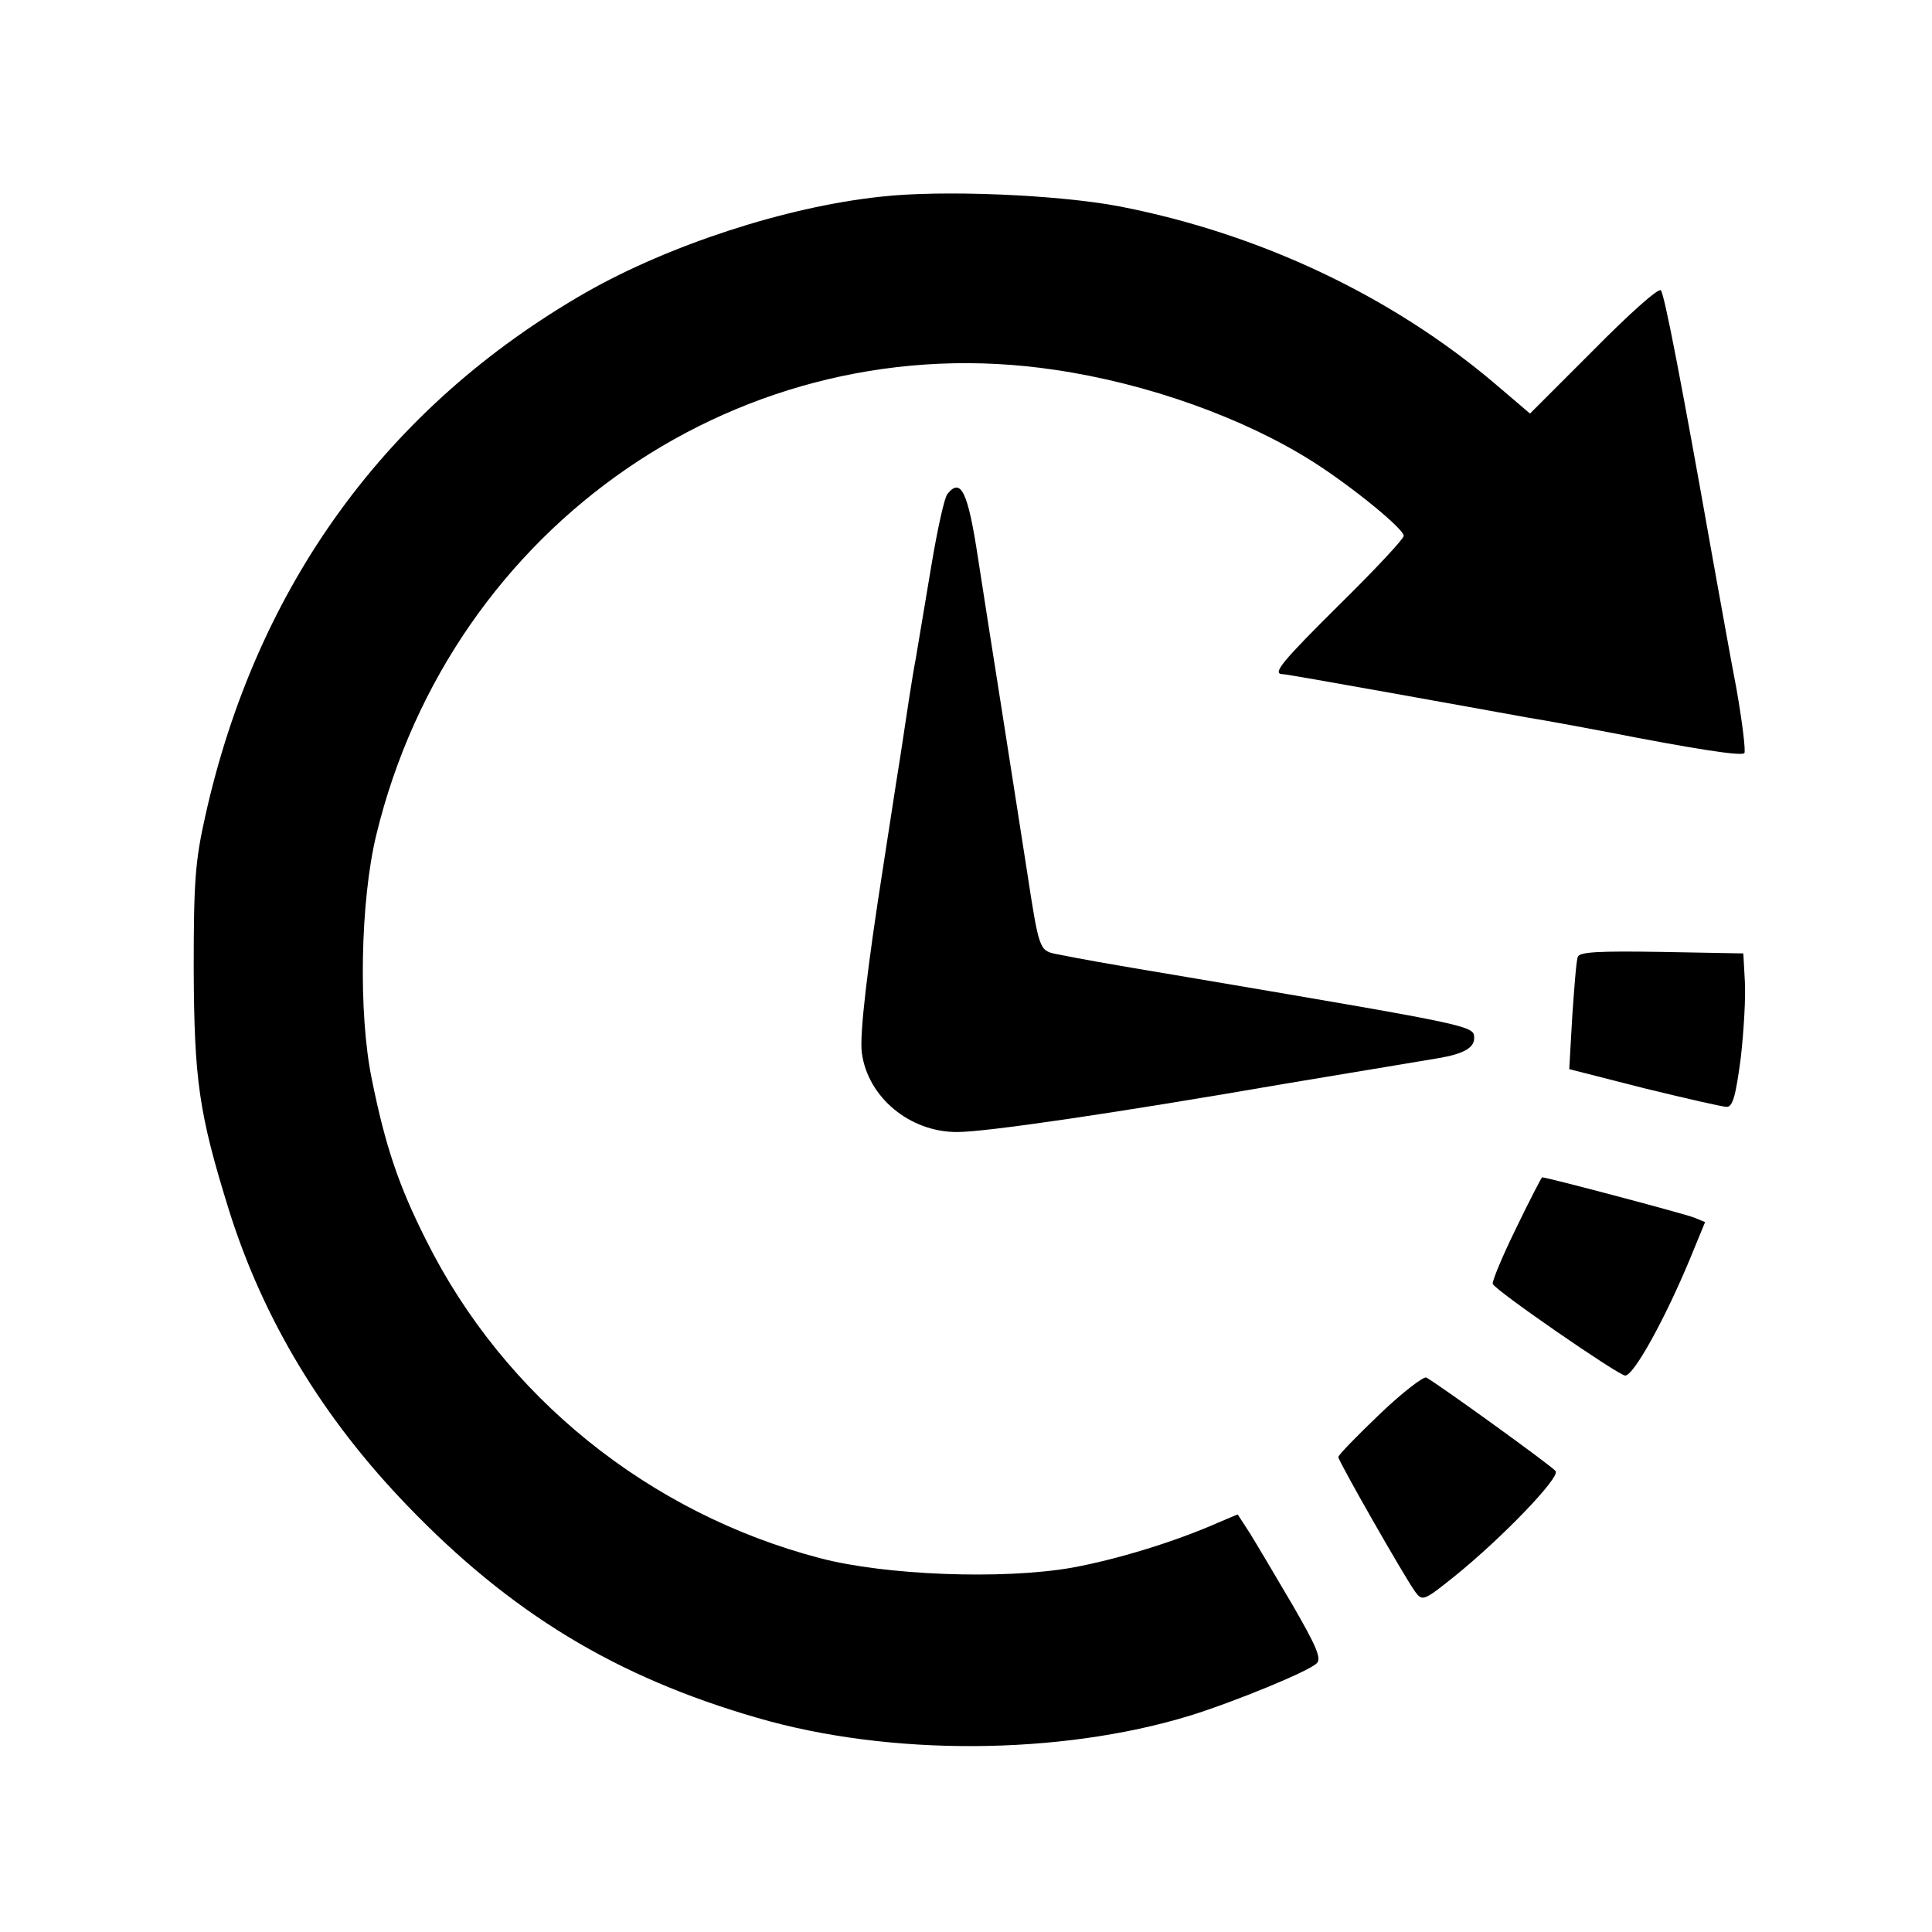
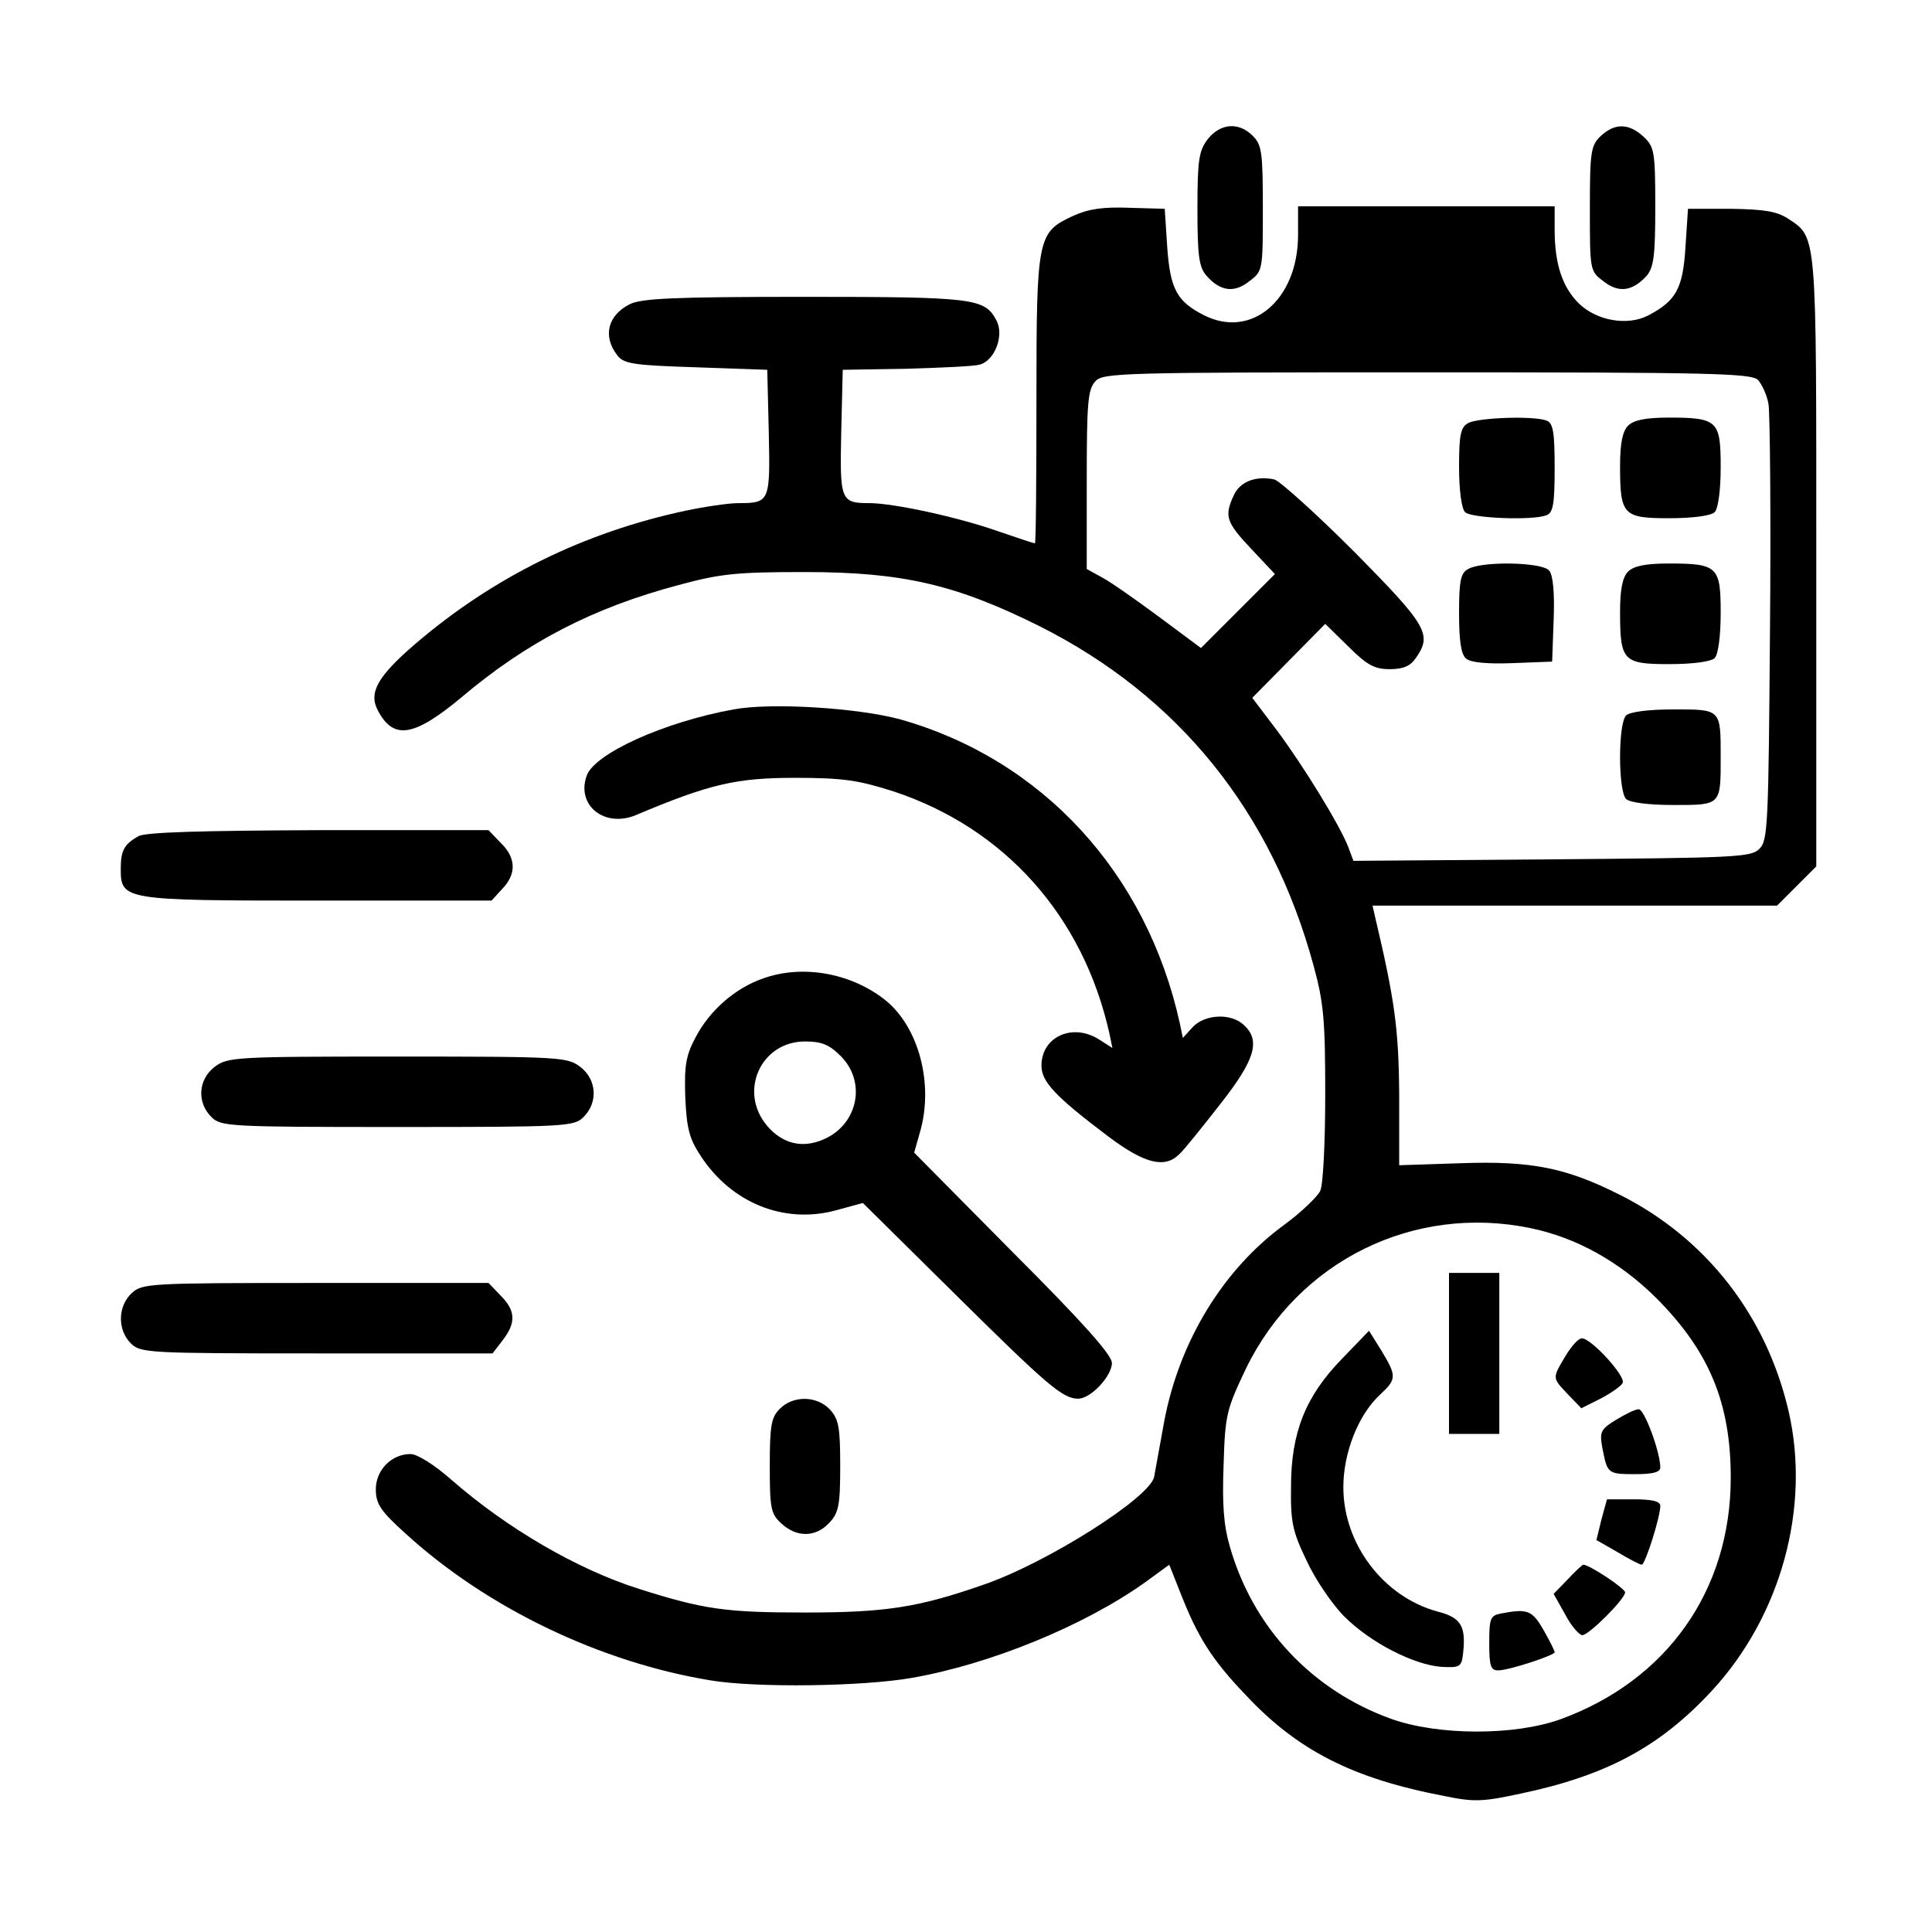
<svg xmlns="http://www.w3.org/2000/svg" version="1.0" width="384pt" height="384pt" viewBox="0 0 384 384" preserveAspectRatio="xMidYMid meet">
  <g transform="translate(0,384) scale(0.1,-0.1)" fill="#000000" stroke="none">
-     <path d="M1750 3449 c-188 -20 -420 -96 -585 -190 -396 -227 -655 -583 -757 -1041 -20 -89 -23 -130 -23 -303 1 -222 10 -287 70 -480 68 -217 186 -413 355 -588 205 -213 414 -340 694 -421 263 -77 603 -75 861 4 90 28 236 88 252 104 10 9 0 33 -48 116 -34 58 -72 122 -85 143 l-24 37 -38 -16 c-88 -39 -204 -74 -292 -90 -138 -24 -371 -15 -500 19 -340 89 -628 321 -783 632 -54 107 -81 186 -108 320 -27 131 -23 354 9 486 150 618 731 1016 1348 924 185 -27 377 -96 514 -183 77 -49 180 -133 180 -147 0 -6 -56 -66 -125 -134 -118 -117 -138 -141 -115 -141 5 0 96 -16 202 -35 106 -19 234 -42 283 -51 50 -8 122 -22 160 -29 174 -34 265 -48 272 -42 3 4 -4 62 -16 130 -13 67 -33 181 -46 252 -64 361 -97 531 -104 538 -5 5 -65 -49 -134 -119 l-126 -126 -68 58 c-207 176 -470 300 -749 354 -122 23 -352 33 -474 19z" />
-     <path d="M1883 2858 c-6 -7 -20 -71 -32 -143 -12 -71 -26 -155 -31 -185 -6 -30 -19 -116 -30 -190 -12 -74 -27 -175 -35 -225 -31 -198 -47 -332 -42 -368 12 -88 95 -157 189 -157 57 0 305 36 658 97 146 24 281 47 300 50 47 8 70 20 70 39 0 25 7 24 -553 119 -203 34 -223 38 -279 49 -32 7 -33 9 -57 166 -11 69 -33 213 -50 320 -17 107 -38 242 -47 300 -20 132 -34 162 -61 128z" />
-     <path d="M3136 1938 c-3 -7 -7 -60 -11 -118 l-6 -105 149 -38 c82 -20 156 -37 164 -37 12 0 18 22 28 98 6 53 10 122 8 152 l-3 55 -163 3 c-125 2 -163 0 -166 -10z" />
-     <path d="M3013 1398 c-28 -57 -48 -106 -46 -110 8 -15 249 -181 263 -182 17 -1 80 114 129 232 l30 73 -22 9 c-17 7 -292 80 -302 80 -1 0 -25 -46 -52 -102z" />
-     <path d="M2743 1030 c-46 -44 -83 -82 -83 -86 0 -8 133 -241 153 -268 14 -19 17 -18 78 31 92 74 210 196 201 209 -6 9 -229 170 -257 186 -5 3 -47 -29 -92 -72z" />
+     <path d="M2401 3564 c-18 -23 -21 -41 -21 -139 0 -93 3 -116 18 -133 27 -31 55 -35 85 -11 27 20 27 22 27 145 0 111 -2 126 -20 144 -28 28 -64 25 -89 -6z" />
+     <path d="M3182 3570 c-20 -19 -22 -30 -22 -145 0 -122 0 -124 27 -144 30 -24 58 -20 86 11 14 17 17 40 17 137 0 110 -2 119 -23 139 -29 27 -57 28 -85 2z" />
+     <path d="M2133 3411 c-71 -33 -73 -41 -73 -366 0 -157 -1 -285 -3 -285 -2 0 -35 11 -73 24 -79 28 -208 56 -256 56 -57 0 -59 5 -56 141 l3 124 125 2 c69 2 135 5 146 8 31 7 51 59 34 89 -23 43 -44 46 -381 46 -261 0 -325 -3 -348 -15 -43 -22 -53 -63 -25 -100 13 -18 30 -21 157 -25 l142 -5 3 -124 c3 -138 2 -141 -60 -141 -20 0 -67 -7 -105 -15 -202 -43 -383 -132 -539 -266 -73 -63 -92 -96 -73 -131 31 -59 71 -53 165 25 131 111 263 179 432 224 85 23 116 26 252 26 194 0 300 -25 465 -107 277 -139 463 -369 546 -676 20 -73 23 -108 23 -255 0 -93 -4 -180 -10 -192 -5 -11 -37 -42 -71 -67 -122 -89 -209 -232 -239 -391 -9 -49 -18 -99 -20 -110 -7 -41 -214 -172 -340 -215 -129 -45 -194 -55 -354 -55 -157 0 -201 6 -330 47 -123 39 -262 120 -373 217 -34 30 -68 51 -81 51 -38 0 -69 -32 -69 -70 0 -29 9 -43 59 -88 162 -148 387 -256 607 -292 91 -15 302 -12 399 5 155 27 342 103 464 190 l48 35 21 -53 c35 -90 63 -135 131 -206 103 -110 212 -166 396 -201 58 -12 76 -11 150 5 172 36 278 94 380 204 138 149 197 365 153 556 -44 190 -164 344 -335 430 -107 54 -176 68 -317 63 l-122 -4 0 141 c-1 131 -9 188 -48 353 l-5 22 402 0 402 0 39 39 39 39 0 606 c0 661 2 643 -57 682 -22 14 -47 18 -113 19 l-85 0 -5 -76 c-5 -83 -19 -107 -74 -136 -41 -21 -101 -11 -137 23 -33 32 -49 78 -49 147 l0 47 -255 0 -255 0 0 -57 c0 -129 -93 -208 -188 -159 -53 27 -66 52 -72 134 l-5 77 -70 2 c-52 2 -81 -2 -112 -16z m1361 -326 c8 -9 18 -30 21 -48 3 -18 5 -220 3 -449 -3 -385 -4 -419 -21 -435 -16 -17 -49 -18 -412 -21 l-395 -3 -10 27 c-17 44 -89 161 -141 231 l-50 66 72 73 73 74 46 -45 c37 -37 52 -45 82 -45 27 0 41 6 52 22 33 47 23 64 -121 210 -76 76 -148 141 -160 145 -36 8 -69 -4 -81 -32 -19 -41 -15 -53 35 -106 l47 -50 -73 -73 -74 -74 -82 61 c-46 34 -97 70 -114 79 l-31 17 0 177 c0 151 2 180 17 196 15 17 49 18 659 18 564 0 644 -2 658 -15z m-452 -1686 c92 -19 177 -67 249 -138 106 -106 149 -209 149 -358 0 -224 -127 -403 -338 -480 -91 -33 -244 -33 -338 1 -157 57 -273 181 -319 340 -13 44 -16 85 -13 165 3 100 6 110 45 192 104 213 333 326 565 278z" />
+     <path d="M2918 2999 c-15 -8 -18 -24 -18 -87 0 -47 5 -83 12 -90 12 -12 134 -17 162 -6 13 5 16 23 16 94 0 71 -3 89 -16 94 -25 10 -137 6 -156 -5z" />
+     <path d="M3236 2994 c-11 -11 -16 -35 -16 -80 0 -98 6 -104 98 -104 47 0 83 5 90 12 7 7 12 43 12 90 0 92 -6 98 -104 98 -45 0 -69 -5 -80 -16z" />
+     <path d="M2918 2709 c-15 -8 -18 -24 -18 -88 0 -55 4 -82 14 -90 9 -8 43 -11 93 -9 l78 3 3 83 c2 53 -1 89 -9 98 -14 17 -134 19 -161 3z" />
+     <path d="M3236 2704 c-11 -11 -16 -35 -16 -80 0 -98 6 -104 98 -104 47 0 83 5 90 12 7 7 12 43 12 90 0 92 -6 98 -104 98 -45 0 -69 -5 -80 -16z" />
+     <path d="M3232 2418 c-16 -16 -16 -150 0 -166 7 -7 44 -12 94 -12 95 0 94 -1 94 95 0 96 1 95 -94 95 -50 0 -87 -5 -94 -12z" />
+     <path d="M2880 1150 l0 -160 50 0 50 0 0 160 0 160 -50 0 -50 0 0 -160z" />
+     <path d="M2667 1139 c-72 -74 -101 -146 -101 -254 -1 -70 3 -89 31 -147 17 -37 51 -87 75 -111 52 -52 138 -96 193 -100 37 -2 40 0 43 27 6 54 -4 71 -51 83 -107 29 -187 134 -187 247 0 69 30 145 74 185 32 30 32 36 2 86 l-25 40 -54 -56z" />
+     <path d="M3111 1144 c-26 -44 -26 -42 5 -75 l27 -28 38 19 c21 11 41 25 44 31 8 12 -62 89 -81 89 -7 0 -21 -16 -33 -36z" />
+     <path d="M3212 1018 c-31 -19 -33 -24 -27 -57 10 -50 10 -51 66 -51 34 0 49 4 49 13 0 31 -32 117 -43 116 -7 0 -27 -10 -45 -21z" />
+     <path d="M3183 820 l-10 -41 42 -24 c23 -14 45 -25 48 -25 7 0 37 95 37 117 0 9 -16 13 -53 13 l-53 0 -11 -40z" />
+     <path d="M3116 701 l-28 -29 23 -41 c12 -23 28 -41 34 -41 13 0 85 72 85 85 0 8 -71 55 -83 55 -2 0 -16 -13 -31 -29z" />
+     <path d="M2983 633 c-21 -4 -23 -10 -23 -59 0 -46 3 -54 18 -54 21 0 112 30 112 36 0 3 -10 23 -22 44 -23 40 -32 43 -85 33z" />
+     <path d="M1458 2430 c-138 -25 -277 -88 -292 -132 -21 -59 36 -104 98 -78 147 62 200 74 316 74 97 0 127 -5 196 -27 221 -73 377 -248 429 -481 l6 -29 -25 16 c-53 35 -116 7 -116 -51 0 -32 27 -61 133 -141 72 -54 112 -64 141 -35 9 8 45 53 81 99 70 89 81 127 47 158 -26 24 -77 21 -101 -4 l-20 -22 -6 29 c-66 299 -273 524 -555 604 -84 23 -257 34 -332 20z" />
+     <path d="M275 2178 c-28 -16 -35 -28 -35 -65 0 -62 5 -63 390 -63 l347 0 21 23 c29 30 28 62 -3 92 l-24 25 -338 0 c-233 -1 -344 -4 -358 -12z" />
+     <path d="M1516 1895 c-55 -19 -106 -64 -133 -116 -20 -37 -23 -57 -21 -120 3 -63 8 -82 31 -117 61 -93 165 -135 267 -108 l55 15 180 -178 c187 -185 217 -211 248 -211 25 0 67 45 67 71 0 16 -59 82 -197 220 l-196 198 11 39 c29 97 -2 214 -72 267 -68 52 -163 68 -240 40z m155 -154 c52 -52 34 -137 -35 -166 -42 -18 -81 -8 -111 27 -58 68 -13 168 75 168 33 0 48 -6 71 -29z" />
+     <path d="M426 1719 c-32 -25 -35 -70 -6 -99 19 -19 33 -20 370 -20 337 0 351 1 370 20 29 29 26 74 -6 99 -26 20 -38 21 -364 21 -326 0 -338 -1 -364 -21z" />
+     <path d="M262 1270 c-28 -26 -29 -73 -2 -100 19 -19 33 -20 369 -20 l350 0 20 26 c27 35 26 59 -4 89 l-24 25 -344 0 c-332 0 -344 -1 -365 -20z" />
+     <path d="M1550 1040 c-17 -17 -20 -33 -20 -113 0 -85 2 -96 23 -115 30 -28 68 -28 95 1 19 20 22 35 22 113 0 77 -3 93 -20 112 -26 28 -73 29 -100 2z" />
  </g>
</svg>
